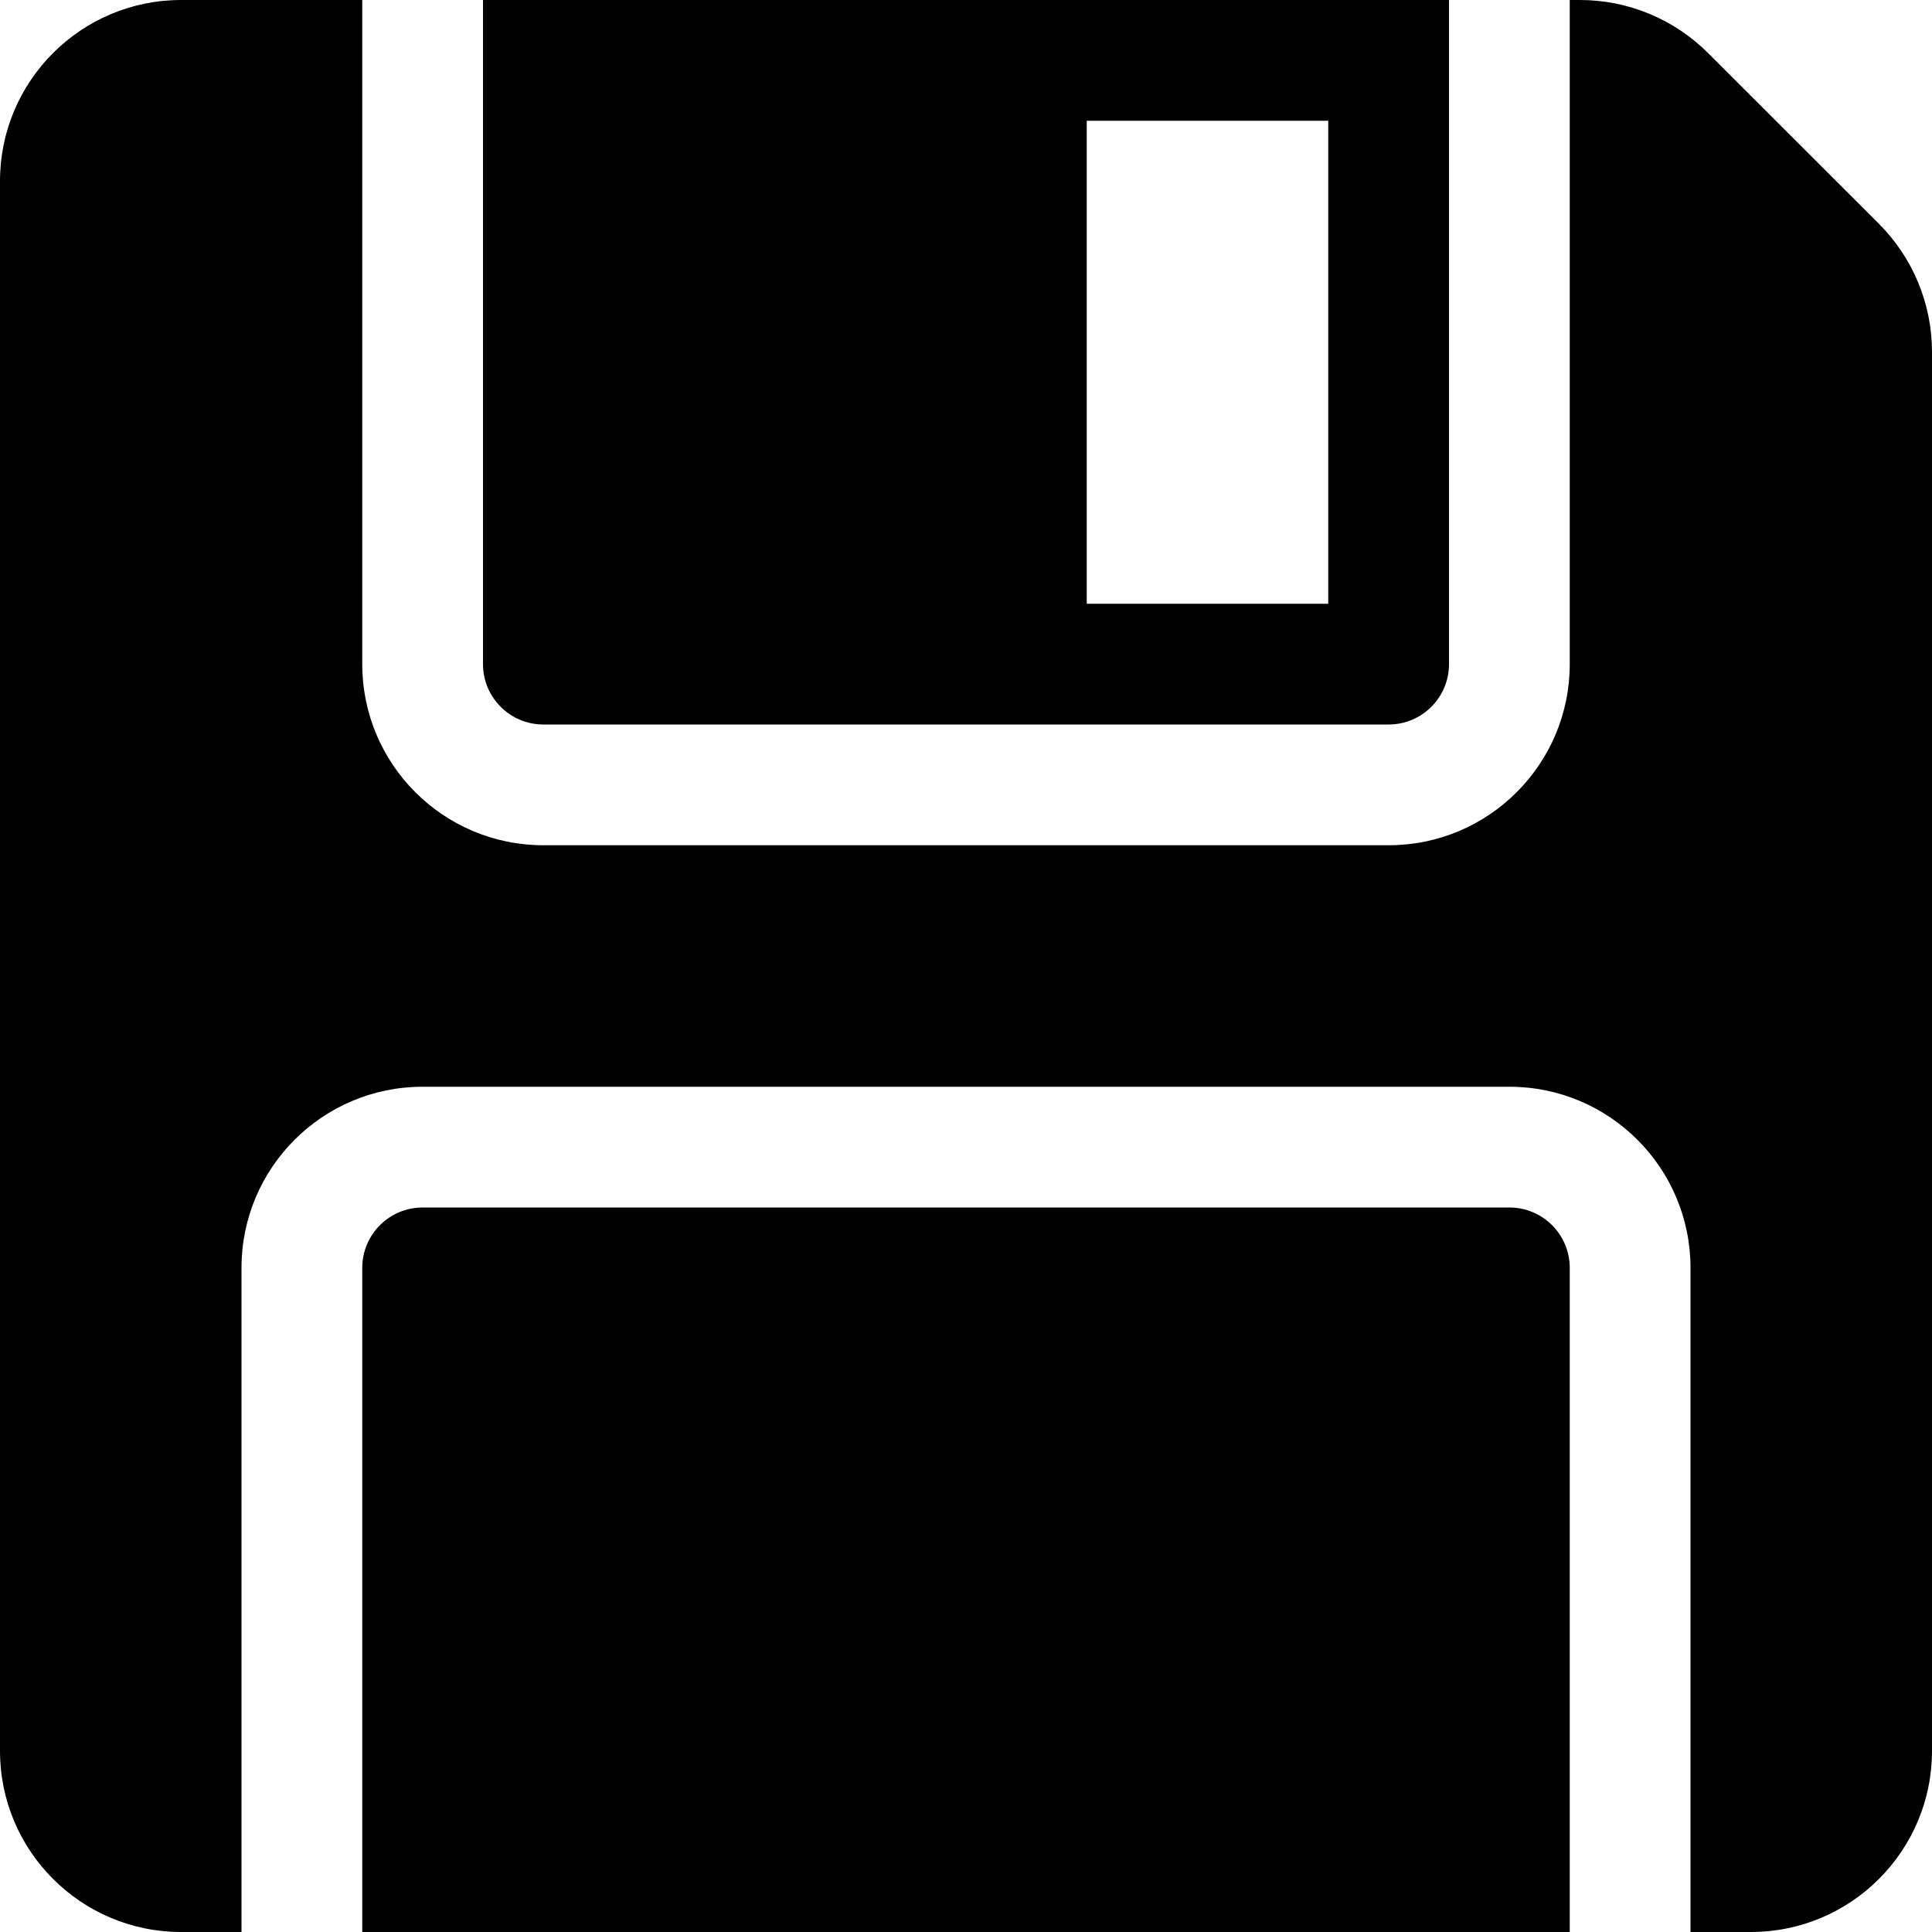
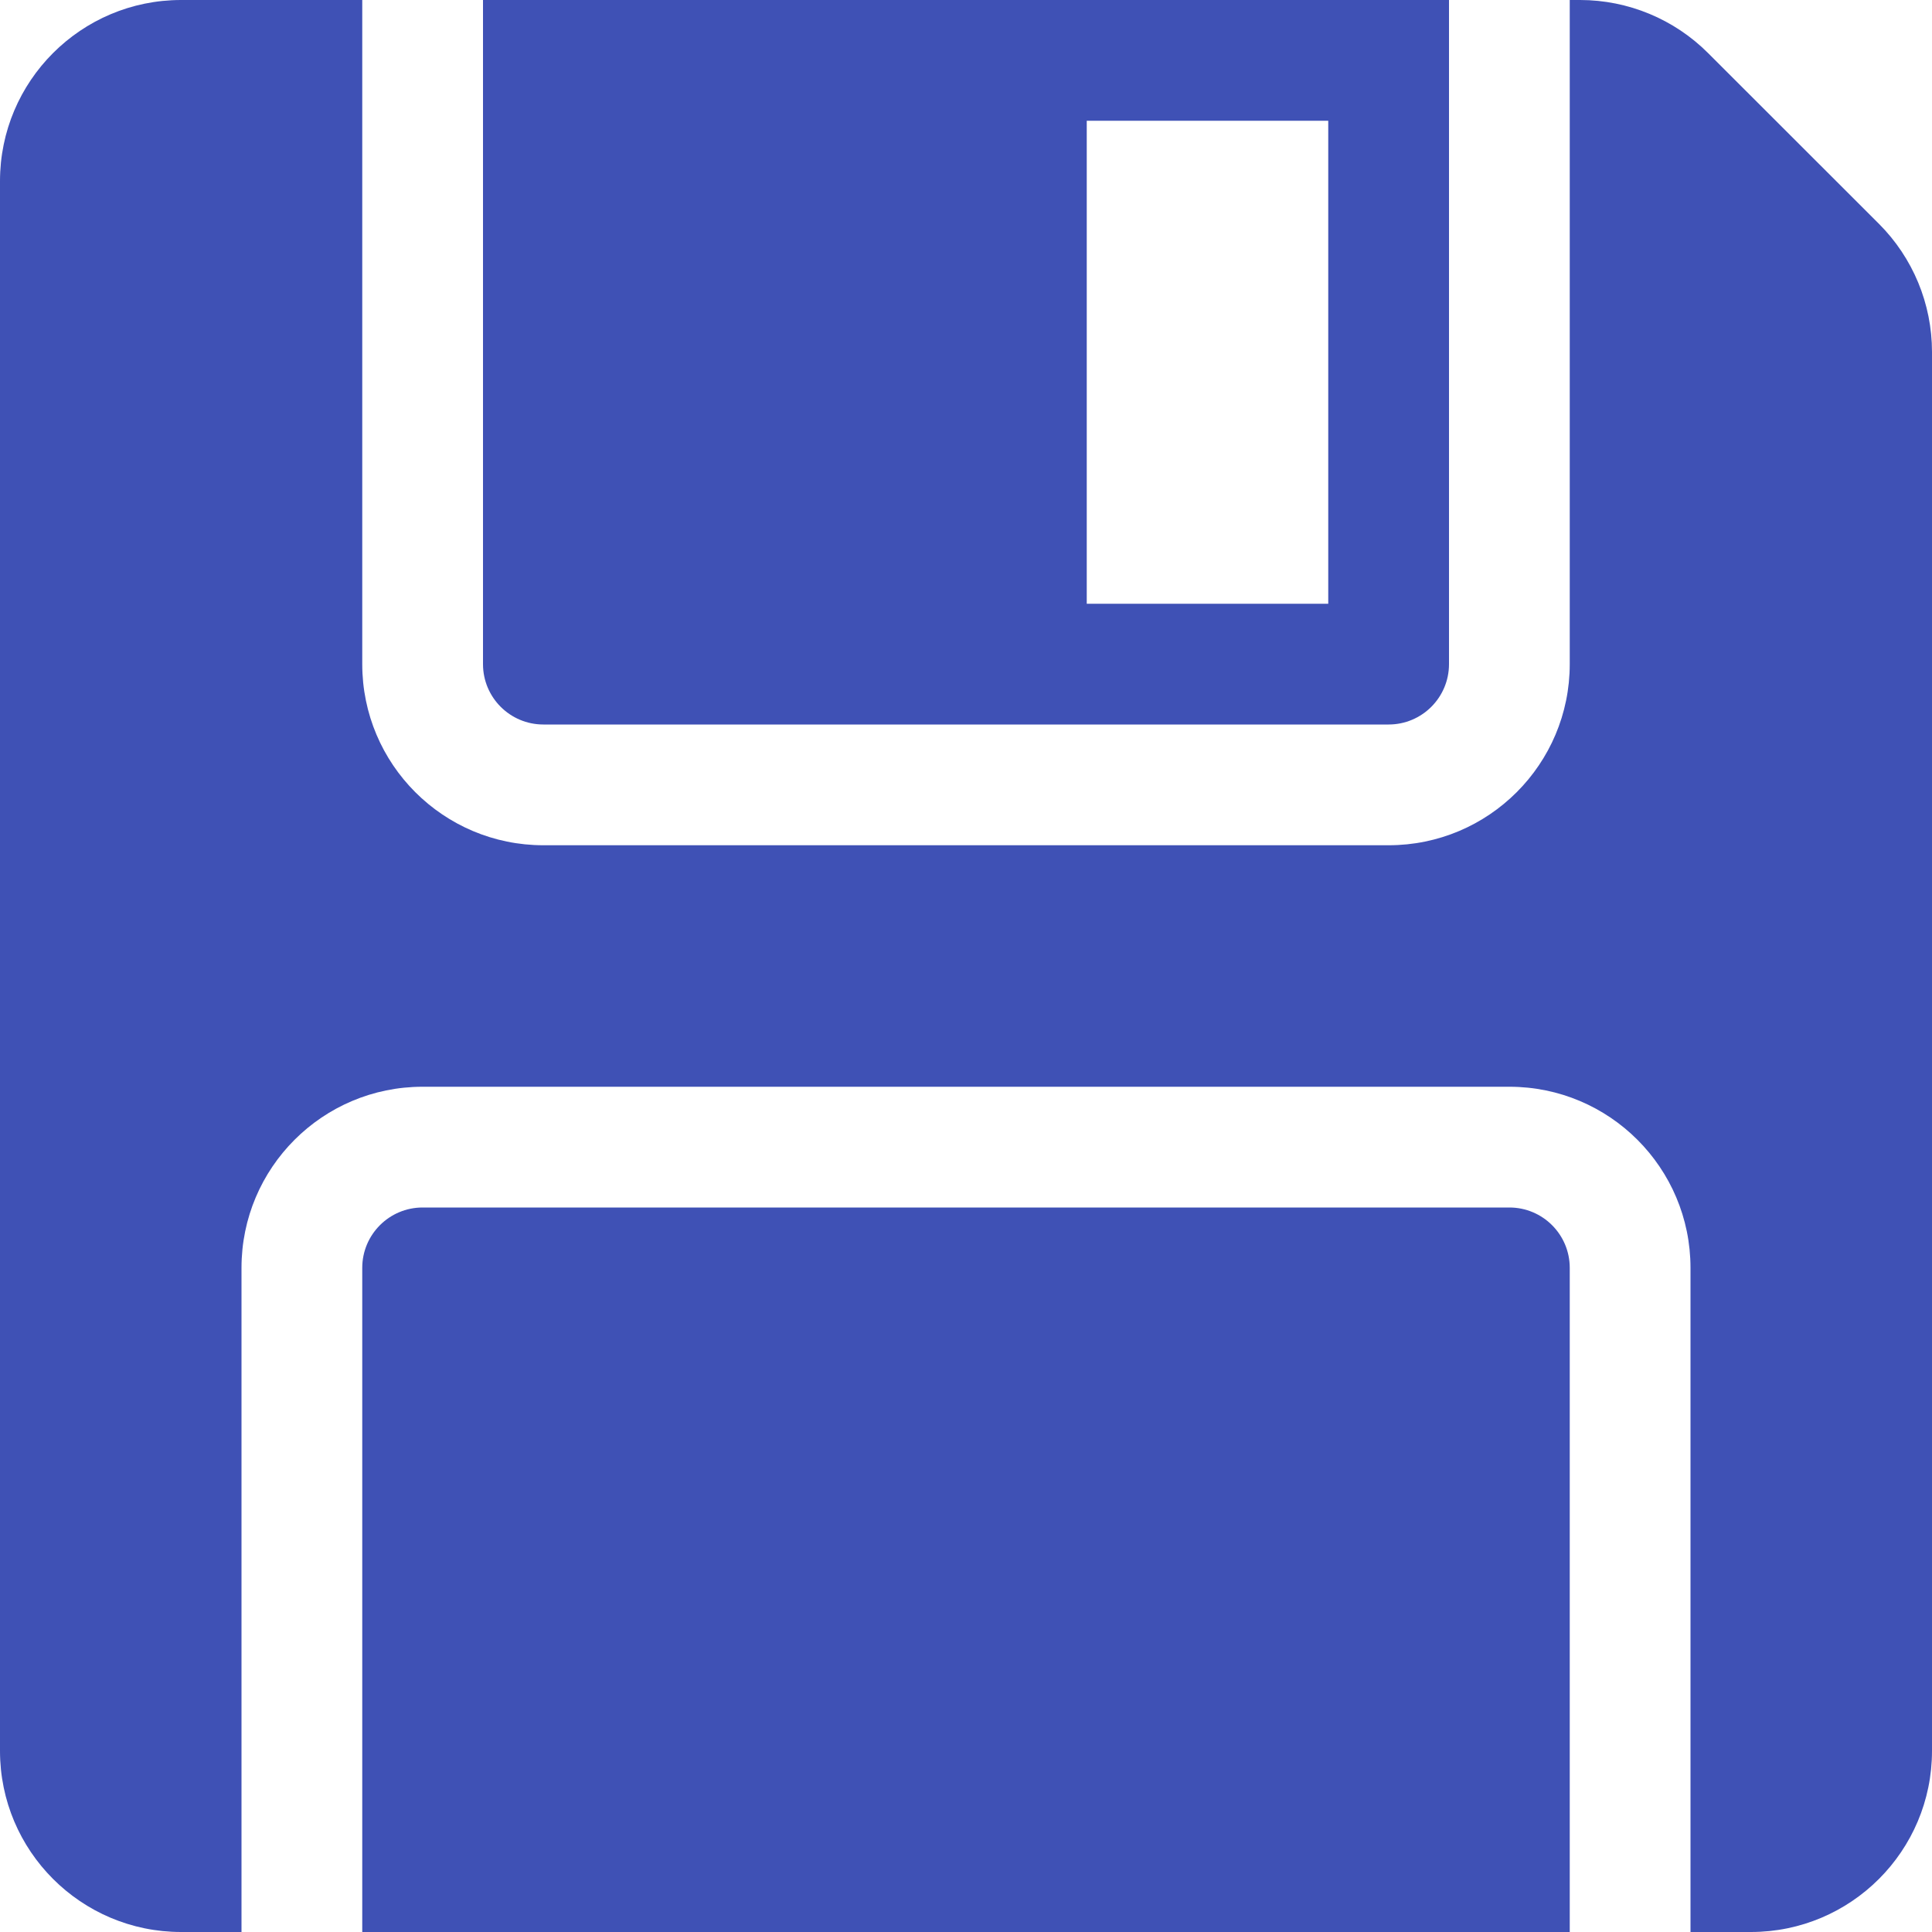
- <svg xmlns="http://www.w3.org/2000/svg" width="16" height="16" fill="currentColor" class="bi bi-floppy-fill" viewBox="0 0 16 16">
+ <svg xmlns="http://www.w3.org/2000/svg" width="16" height="16" fill="#3f51b5" class="bi bi-floppy-fill" viewBox="0 0 16 16">
  <path d="M0 1.5A1.5 1.5 0 0 1 1.5 0H3v5.5A1.5 1.5 0 0 0 4.5 7h7A1.5 1.5 0 0 0 13 5.5V0h.086a1.5 1.5 0 0 1 1.06.44l1.415 1.414A1.5 1.5 0 0 1 16 2.914V14.5a1.5 1.5 0 0 1-1.5 1.5H14v-5.5A1.5 1.5 0 0 0 12.5 9h-9A1.5 1.5 0 0 0 2 10.5V16h-.5A1.5 1.5 0 0 1 0 14.5z" />
  <path d="M3 16h10v-5.5a.5.5 0 0 0-.5-.5h-9a.5.5 0 0 0-.5.5zm9-16H4v5.5a.5.5 0 0 0 .5.5h7a.5.5 0 0 0 .5-.5zM9 1h2v4H9z" />
</svg>
